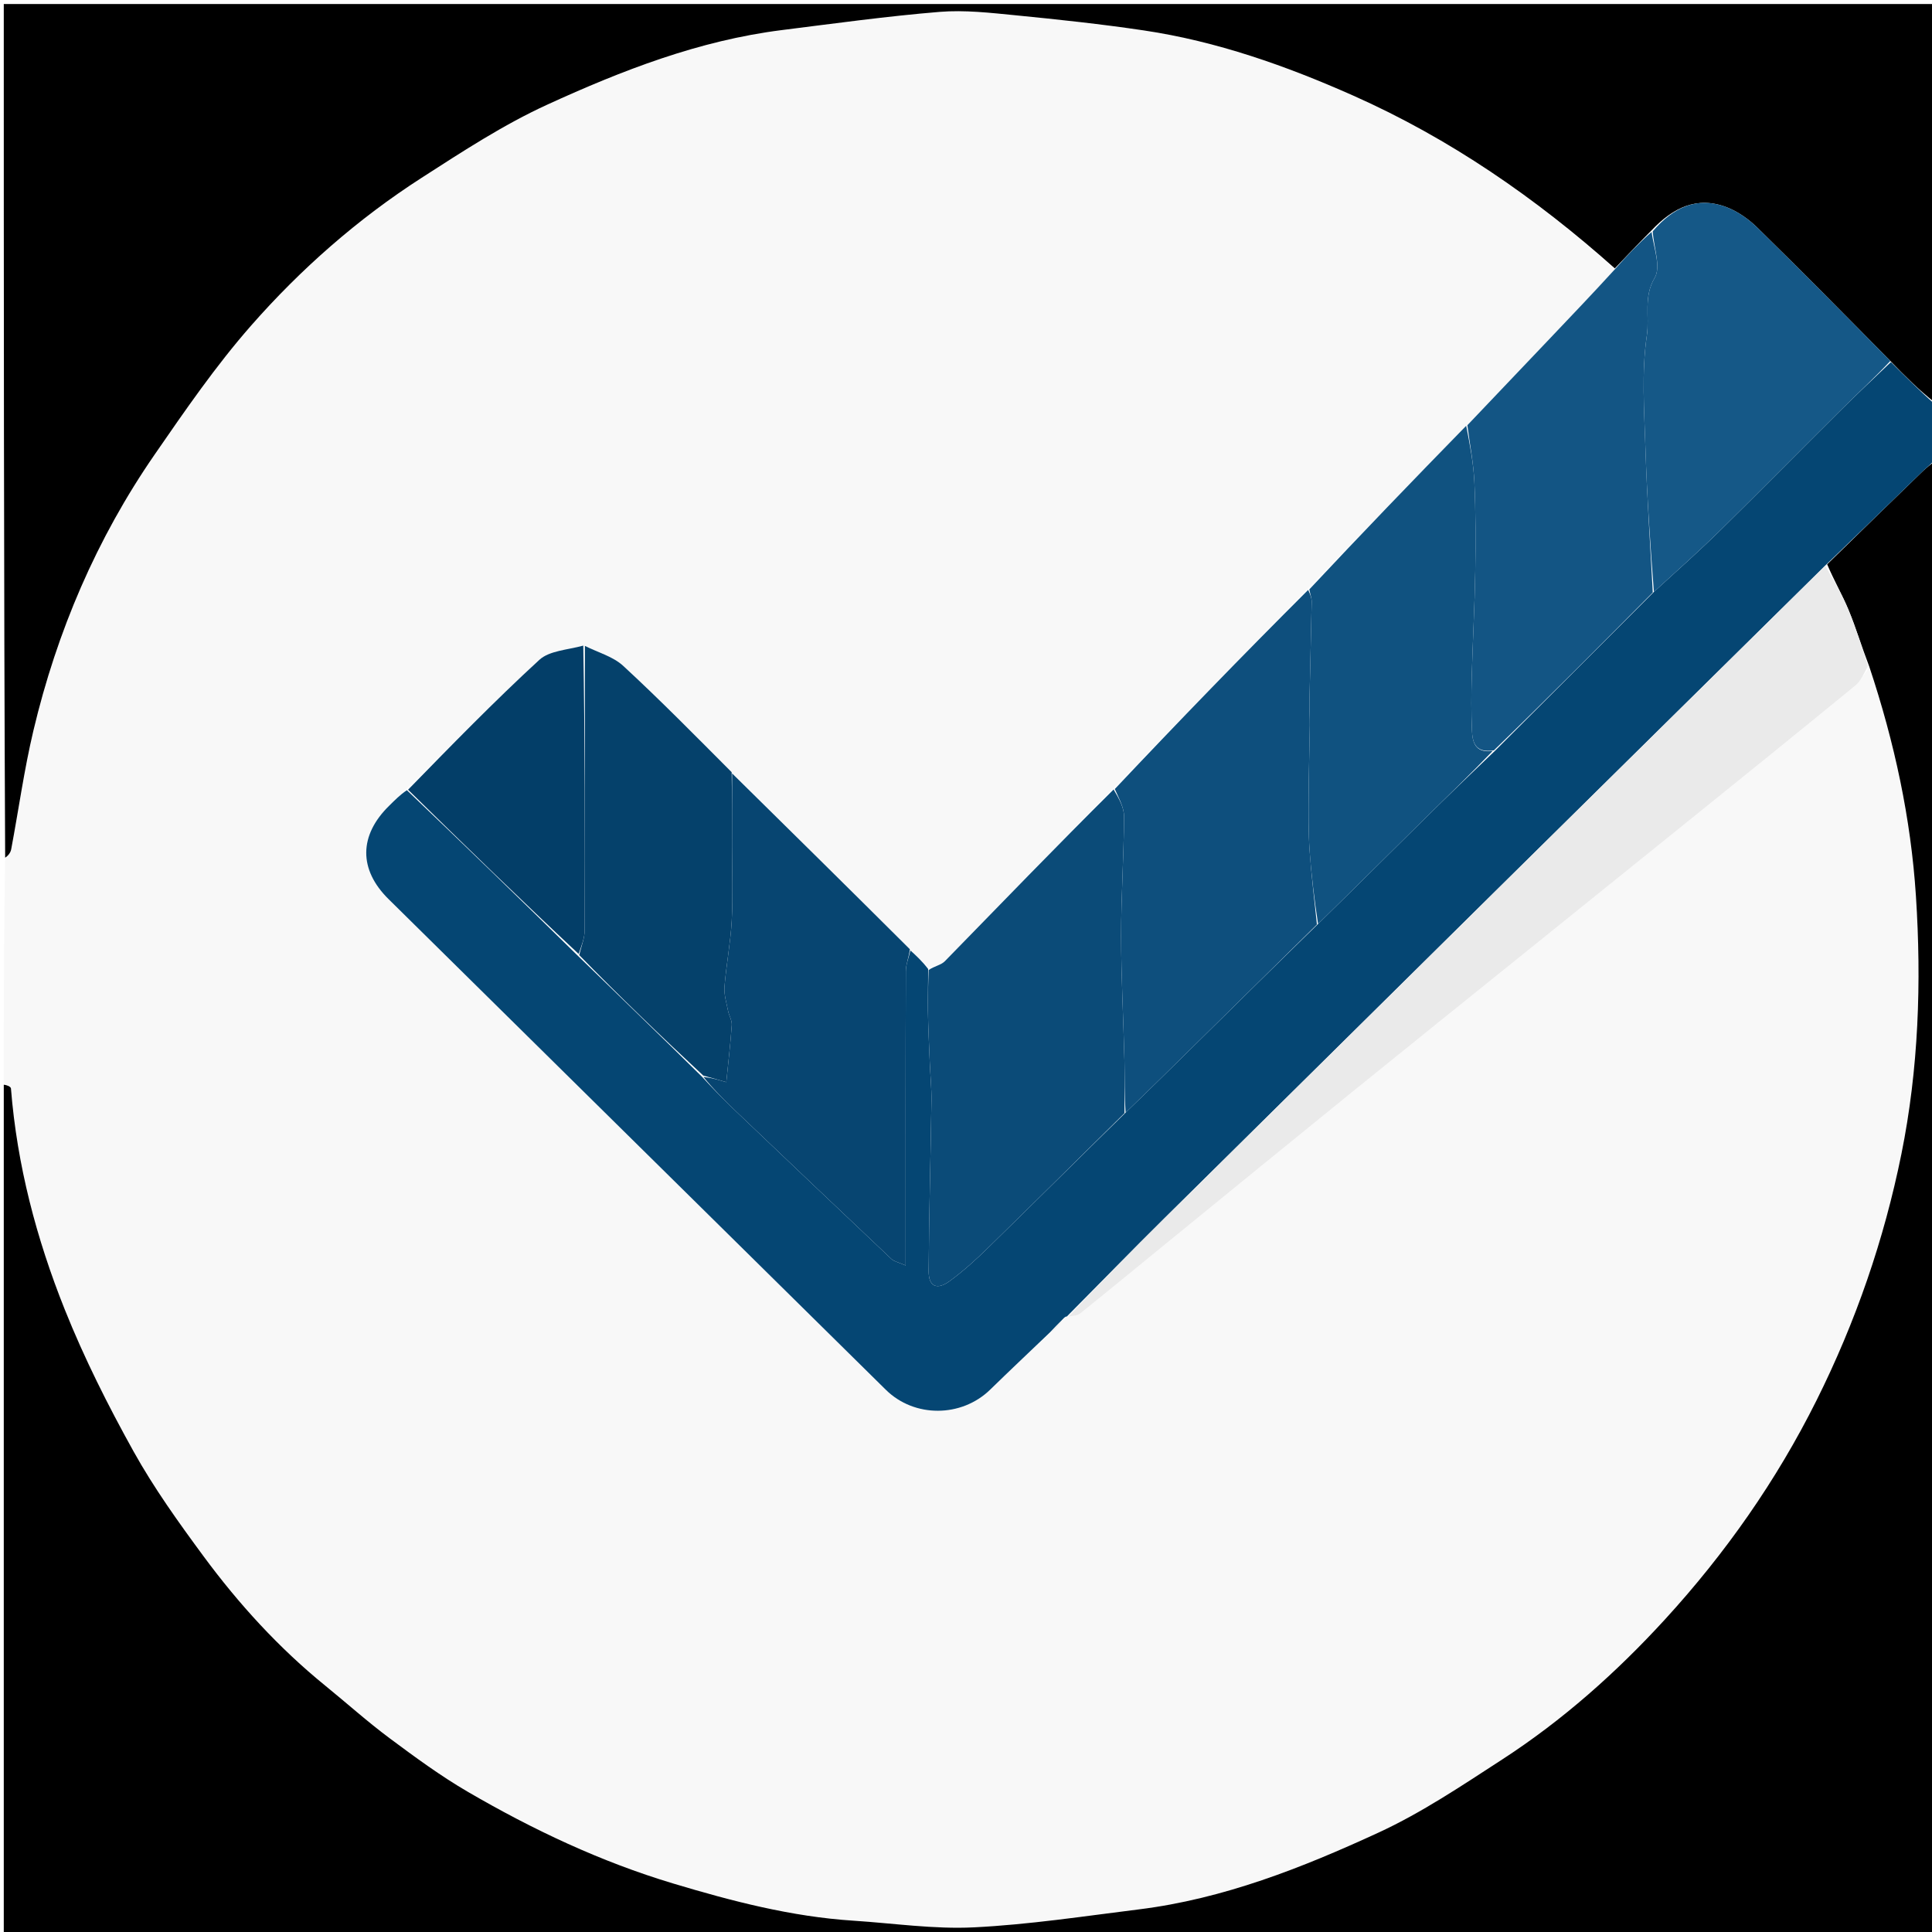
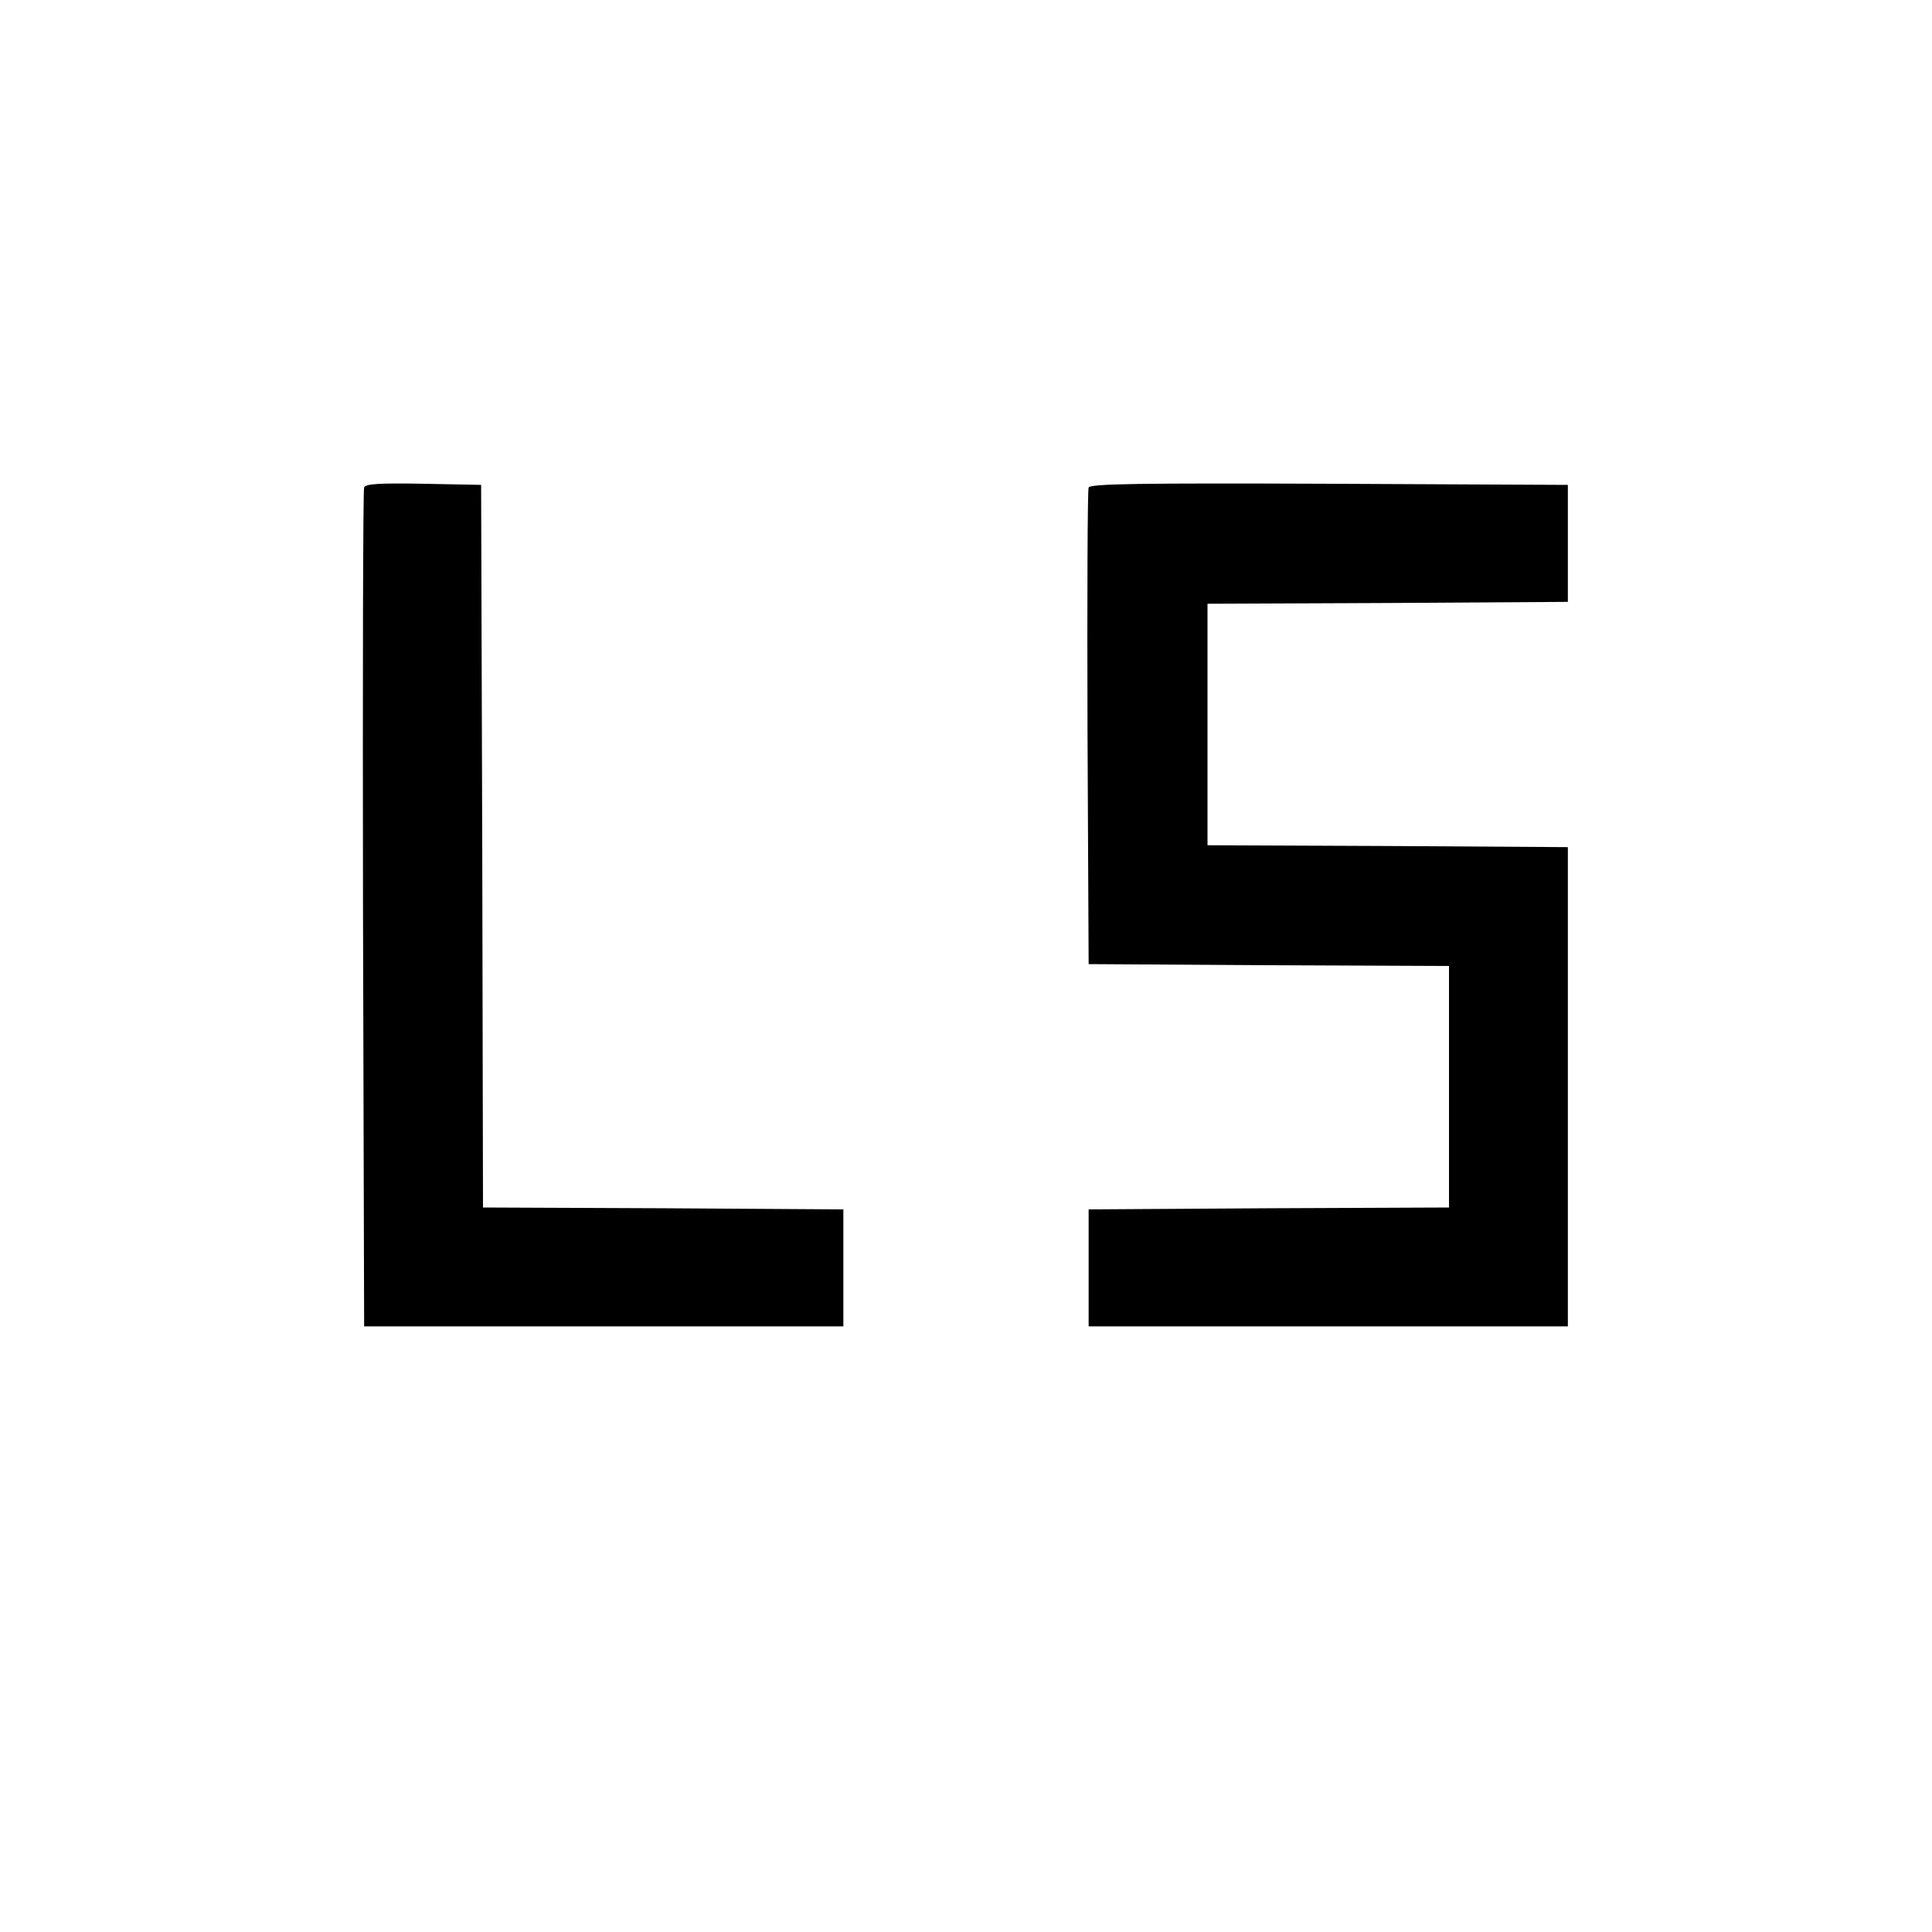
- <svg xmlns="http://www.w3.org/2000/svg" version="1.1" id="Layer_1" x="0px" y="0px" width="100%" viewBox="0 0 512 512" enable-background="new 0 0 512 512" xml:space="preserve">
-   <path fill="#F8F8F8" opacity="1" stroke="none" d=" M1,287   C1,267.312 1,247.625 1.366,227.776   C2.153,226.776 2.796,225.978 2.963,225.09   C4.938,214.602 6.392,203.993 8.852,193.623   C15.094,167.323 25.588,142.757 40.97,120.48   C49.048,108.78 57.163,96.975 66.516,86.318   C79.732,71.257 94.835,57.995 111.749,47.111   C122.553,40.159 133.429,33.041 145.06,27.719   C164.897,18.641 185.3,10.719 207.224,7.969   C221.122,6.226 235.012,4.301 248.962,3.152   C255.638,2.602 262.473,3.397 269.189,4.058   C280.521,5.173 291.856,6.386 303.115,8.061   C322.47,10.94 340.815,17.427 358.588,25.322   C384.211,36.704 407.048,52.492 427.879,71.45   C422.112,77.758 416.409,83.741 410.71,89.729   C403.427,97.38 396.147,105.033 388.558,112.835   C374.478,127.256 360.706,141.529 346.625,155.944   C329.233,173.732 312.151,191.378 294.754,209.145   C279.779,224.437 265.145,239.633 250.403,254.724   C249.387,255.765 247.575,256.029 246.006,256.368   C244.343,254.679 242.807,253.277 241.132,251.563   C225.334,235.818 209.674,220.385 193.898,204.64   C184.28,195.003 174.947,185.497 165.17,176.473   C162.457,173.969 158.425,172.896 154.578,171.094   C150.355,172.248 145.584,172.424 142.914,174.882   C130.946,185.895 119.576,197.558 107.68,209.112   C105.969,210.658 104.591,212.102 103.165,213.496   C95.1,221.373 95.021,230.432 102.957,238.261   C146.891,281.61 190.824,324.961 234.759,368.311   C242.308,375.759 254.797,375.697 262.425,368.253   C267.656,363.148 272.979,358.137 278.621,353.064   C279.949,351.938 280.917,350.832 281.941,349.515   C282.165,349.032 282.409,348.891 283.112,348.914   C284.426,348.673 285.56,348.652 286.259,348.09   C293.752,342.07 301.169,335.957 308.619,329.884   C325.188,316.38 341.74,302.854 358.344,289.393   C373.401,277.187 388.518,265.054 403.61,252.891   C418.573,240.832 433.548,228.788 448.5,216.715   C462.939,205.057 477.386,193.409 491.735,181.641   C493.172,180.463 493.954,178.487 495.394,177.049   C502.098,196.814 506.402,216.936 507.738,237.409   C509.229,260.269 508.458,283.242 503.893,305.813   C499.299,328.533 491.768,350.341 481.402,371.108   C470.793,392.364 457.255,411.661 441.246,429.149   C428.367,443.218 414.129,455.884 398.093,466.282   C387.446,473.186 376.793,480.368 365.327,485.654   C345.073,494.992 324.256,503.217 301.834,506.005   C287.281,507.815 272.727,510.041 258.109,510.767   C247.503,511.294 236.789,509.688 226.126,508.998   C209.745,507.939 194.023,503.839 178.363,499.134   C159.181,493.371 141.256,484.903 124.044,474.887   C116.803,470.673 109.991,465.666 103.256,460.653   C97.38,456.28 91.911,451.363 86.22,446.738   C73.901,436.726 63.274,425.078 53.893,412.359   C47.301,403.42 40.774,394.317 35.391,384.635   C28.628,372.468 22.32,359.933 17.157,347.02   C9.657,328.263 4.508,308.754 2.905,288.463   C2.863,287.929 1.661,287.486 1,287  z" />
-   <path fill="#000000" opacity="1" stroke="none" d=" M1,287.469   C1.661,287.486 2.863,287.929 2.905,288.463   C4.508,308.754 9.657,328.263 17.157,347.02   C22.32,359.933 28.628,372.468 35.391,384.635   C40.774,394.317 47.301,403.42 53.893,412.359   C63.274,425.078 73.901,436.726 86.22,446.738   C91.911,451.363 97.38,456.28 103.256,460.653   C109.991,465.666 116.803,470.673 124.044,474.887   C141.256,484.903 159.181,493.371 178.363,499.134   C194.023,503.839 209.745,507.939 226.126,508.998   C236.789,509.688 247.503,511.294 258.109,510.767   C272.727,510.041 287.281,507.815 301.834,506.005   C324.256,503.217 345.073,494.992 365.327,485.654   C376.793,480.368 387.446,473.186 398.093,466.282   C414.129,455.884 428.367,443.218 441.246,429.149   C457.255,411.661 470.793,392.364 481.402,371.108   C491.768,350.341 499.299,328.533 503.893,305.813   C508.458,283.242 509.229,260.269 507.738,237.409   C506.402,216.936 502.098,196.814 495.376,176.654   C493.324,171.278 491.846,166.38 489.898,161.676   C488.214,157.607 485.996,153.759 484.217,149.55   C492.79,141.149 501.151,133.001 509.542,124.882   C510.617,123.842 511.844,122.957 513,122   C513,252.283 513,382.566 513,512.924   C342.45,512.924 171.9,512.924 1,512.924   C1,437.979 1,362.958 1,287.469  z" />
-   <path fill="#000000" opacity="1" stroke="none" d=" M427.944,71.127   C407.048,52.492 384.211,36.704 358.588,25.322   C340.815,17.427 322.47,10.94 303.115,8.061   C291.856,6.386 280.521,5.173 269.189,4.058   C262.473,3.397 255.638,2.602 248.962,3.152   C235.012,4.301 221.122,6.226 207.224,7.969   C185.3,10.719 164.897,18.641 145.06,27.719   C133.429,33.041 122.553,40.159 111.749,47.111   C94.835,57.995 79.732,71.257 66.516,86.318   C57.163,96.975 49.048,108.78 40.97,120.48   C25.588,142.757 15.094,167.323 8.852,193.623   C6.392,203.993 4.938,214.602 2.963,225.09   C2.796,225.978 2.153,226.776 1.366,227.308   C1,151.706 1,76.411 1,1.059   C171.667,1.059 342.333,1.059 513,1.059   C513,36.099 513,71.081 512.651,106.589   C508.57,103.396 504.838,99.678 500.956,95.659   C489.128,83.662 477.519,71.897 465.714,60.331   C463.438,58.101 460.613,56.095 457.666,54.95   C449.741,51.873 443.365,55.025 437.662,61.064   C434.218,64.527 431.081,67.827 427.944,71.127  z" />
-   <path fill="#054673" opacity="1" stroke="none" d=" M501.107,95.959   C504.838,99.678 508.57,103.396 512.651,107.057   C513,111.689 513,116.379 513,121.534   C511.844,122.957 510.617,123.842 509.542,124.882   C501.151,133.001 492.79,141.149 483.901,149.683   C425.157,207.622 366.92,265.156 308.715,322.722   C299.977,331.364 291.388,340.158 282.729,348.882   C282.409,348.891 282.165,349.032 281.635,349.61   C280.27,350.972 279.266,352.028 278.262,353.084   C272.979,358.137 267.656,363.148 262.425,368.253   C254.797,375.697 242.308,375.759 234.759,368.311   C190.824,324.961 146.891,281.61 102.957,238.261   C95.021,230.432 95.1,221.373 103.165,213.496   C104.591,212.102 105.969,210.658 107.828,209.411   C123.191,224.057 138.094,238.529 153.145,253.3   C164.195,264.066 175.098,274.534 186.037,285.346   C188.986,288.565 191.857,291.481 194.818,294.304   C208.592,307.436 222.38,320.553 236.212,333.624   C236.932,334.305 238.099,334.513 240,335.362   C240,332.763 240,331.01 240,329.257   C240,305.312 239.972,281.366 240.055,257.421   C240.061,255.571 240.848,253.723 241.272,251.875   C242.807,253.277 244.343,254.679 245.965,256.786   C245.994,260.905 245.842,264.323 245.902,267.736   C245.984,272.416 246.215,277.093 246.406,281.771   C246.541,285.074 246.888,288.378 246.842,291.677   C246.627,306.746 246.187,321.813 246.105,336.882   C246.083,340.953 248.289,341.97 251.64,339.528   C255.245,336.899 258.593,333.864 261.791,330.738   C273.918,318.885 285.939,306.923 298.298,294.855   C304.63,288.759 310.665,282.813 316.698,276.864   C327.466,266.245 338.233,255.624 349.299,244.856   C358.787,235.585 367.955,226.44 377.175,217.348   C383.414,211.195 389.726,205.115 396.302,198.855   C410.401,184.808 424.202,170.909 438.301,156.859   C444.422,151.283 450.366,145.981 456.041,140.404   C466.83,129.799 477.439,119.012 488.177,108.354   C492.413,104.149 496.792,100.087 501.107,95.959  z" />
-   <path fill="#0B4B78" opacity="1" stroke="none" d=" M298,295.002   C285.939,306.923 273.918,318.885 261.791,330.738   C258.593,333.864 255.245,336.899 251.64,339.528   C248.289,341.97 246.083,340.953 246.105,336.882   C246.187,321.813 246.627,306.746 246.842,291.677   C246.888,288.378 246.541,285.074 246.406,281.771   C246.215,277.093 245.984,272.416 245.902,267.736   C245.842,264.323 245.994,260.905 246.093,257.072   C247.575,256.029 249.387,255.765 250.403,254.724   C265.145,239.633 279.779,224.437 295.12,209.22   C296.534,211.599 297.904,214.027 297.89,216.448   C297.825,226.972 297.101,237.493 297.106,248.015   C297.111,258.955 297.718,269.893 297.98,280.833   C298.093,285.554 298,290.279 298,295.002  z" />
-   <path fill="#0E4F7D" opacity="1" stroke="none" d=" M298.298,294.855   C298,290.279 298.093,285.554 297.98,280.833   C297.718,269.893 297.111,258.955 297.106,248.015   C297.101,237.493 297.825,226.972 297.89,216.448   C297.904,214.027 296.534,211.599 295.435,209.099   C312.151,191.378 329.233,173.732 346.678,156.335   C347.239,157.549 347.625,158.518 347.607,159.479   C347.446,168.276 347.197,177.071 347.015,185.867   C346.972,187.976 347.14,190.089 347.111,192.199   C347.028,198.449 346.831,204.698 346.8,210.947   C346.776,215.798 346.725,220.664 347.063,225.497   C347.52,232.013 348.338,238.503 349.001,245.004   C338.233,255.624 327.466,266.245 316.698,276.864   C310.665,282.813 304.63,288.759 298.298,294.855  z" />
-   <path fill="#135584" opacity="1" stroke="none" d=" M438.002,157.01   C424.202,170.909 410.401,184.808 395.889,198.854   C390.805,199.65 390.206,196.571 390.075,193.492   C389.873,188.766 389.896,184.023 390.024,179.292   C390.275,170.028 390.799,160.769 390.956,151.504   C391.09,143.611 391.086,135.702 390.727,127.819   C390.496,122.757 389.512,117.729 388.866,112.686   C396.147,105.033 403.427,97.38 410.71,89.729   C416.409,83.741 422.112,77.758 427.879,71.45   C431.081,67.827 434.218,64.527 437.68,61.473   C438.291,65.757 440.205,70.761 438.508,73.62   C435.485,78.71 437.167,83.91 436.441,88.82   C434.984,98.67 435.747,108.895 436.064,118.95   C436.465,131.645 437.335,144.324 438.002,157.01  z" />
-   <path fill="#EAEAEA" opacity="1" stroke="none" d=" M283.112,348.914   C291.388,340.158 299.977,331.364 308.715,322.722   C366.92,265.156 425.157,207.622 483.699,149.945   C485.996,153.759 488.214,157.607 489.898,161.676   C491.846,166.38 493.324,171.278 495.023,176.486   C493.954,178.487 493.172,180.463 491.735,181.641   C477.386,193.409 462.939,205.057 448.5,216.715   C433.548,228.788 418.573,240.832 403.61,252.891   C388.518,265.054 373.401,277.187 358.344,289.393   C341.74,302.854 325.188,316.38 308.619,329.884   C301.169,335.957 293.752,342.07 286.259,348.09   C285.56,348.652 284.426,348.673 283.112,348.914  z" />
-   <path fill="#074571" opacity="1" stroke="none" d=" M241.132,251.563   C240.848,253.723 240.061,255.571 240.055,257.421   C239.972,281.366 240,305.312 240,329.257   C240,331.01 240,332.763 240,335.362   C238.099,334.513 236.932,334.305 236.212,333.624   C222.38,320.553 208.592,307.436 194.818,294.304   C191.857,291.481 188.986,288.565 186.41,285.389   C188.605,285.638 190.463,286.189 192.471,286.784   C193.007,281.43 193.593,276.536 193.923,271.625   C194.005,270.393 193.178,269.124 192.93,267.841   C192.523,265.732 191.83,263.566 191.996,261.482   C192.461,255.632 193.605,249.827 193.915,243.974   C194.263,237.383 193.991,230.76 193.995,224.15   C193.998,217.751 194.008,211.352 194.015,204.952   C209.674,220.385 225.334,235.818 241.132,251.563  z" />
-   <path fill="#105280" opacity="1" stroke="none" d=" M388.558,112.835   C389.512,117.729 390.496,122.757 390.727,127.819   C391.086,135.702 391.09,143.611 390.956,151.504   C390.799,160.769 390.275,170.028 390.024,179.292   C389.896,184.023 389.873,188.766 390.075,193.492   C390.206,196.571 390.805,199.65 395.591,199.002   C389.726,205.115 383.414,211.195 377.175,217.348   C367.955,226.44 358.787,235.585 349.299,244.856   C348.338,238.503 347.52,232.013 347.063,225.497   C346.725,220.664 346.776,215.798 346.8,210.947   C346.831,204.698 347.028,198.449 347.111,192.199   C347.14,190.089 346.972,187.976 347.015,185.867   C347.197,177.071 347.446,168.276 347.607,159.479   C347.625,158.518 347.239,157.549 346.987,156.193   C360.706,141.529 374.478,127.256 388.558,112.835  z" />
-   <path fill="#05416B" opacity="1" stroke="none" d=" M193.898,204.64   C194.008,211.352 193.998,217.751 193.995,224.15   C193.991,230.76 194.263,237.383 193.915,243.974   C193.605,249.827 192.461,255.632 191.996,261.482   C191.83,263.566 192.523,265.732 192.93,267.841   C193.178,269.124 194.005,270.393 193.923,271.625   C193.593,276.536 193.007,281.43 192.471,286.784   C190.463,286.189 188.605,285.638 186.374,285.044   C175.098,274.534 164.195,264.066 153.489,253.101   C154.124,250.579 154.936,248.555 154.943,246.529   C155.03,221.408 154.999,196.287 154.998,171.166   C158.425,172.896 162.457,173.969 165.17,176.473   C174.947,185.497 184.28,195.003 193.898,204.64  z" />
-   <path fill="#033E68" opacity="1" stroke="none" d=" M154.578,171.094   C154.999,196.287 155.03,221.408 154.943,246.529   C154.936,248.555 154.124,250.579 153.342,252.803   C138.094,238.529 123.191,224.057 108.139,209.286   C119.576,197.558 130.946,185.895 142.914,174.882   C145.584,172.424 150.355,172.248 154.578,171.094  z" />
-   <path fill="#EAEAEA" opacity="1" stroke="none" d=" M278.621,353.064   C279.266,352.028 280.27,350.972 281.579,349.822   C280.917,350.832 279.949,351.938 278.621,353.064  z" />
-   <path fill="#155887" opacity="1" stroke="none" d=" M438.301,156.859   C437.335,144.324 436.465,131.645 436.064,118.95   C435.747,108.895 434.984,98.67 436.441,88.82   C437.167,83.91 435.485,78.71 438.508,73.62   C440.205,70.761 438.291,65.757 437.987,61.311   C443.365,55.025 449.741,51.873 457.666,54.95   C460.613,56.095 463.438,58.101 465.714,60.331   C477.519,71.897 489.128,83.662 500.956,95.659   C496.792,100.087 492.413,104.149 488.177,108.354   C477.439,119.012 466.83,129.799 456.041,140.404   C450.366,145.981 444.422,151.283 438.301,156.859  z" />
+ <svg xmlns="http://www.w3.org/2000/svg" version="1.0" width="512pt" height="512pt" viewBox="0 0 512 512" preserveAspectRatio="xMidYMid meet">
+   <g transform="translate(0,512) scale(0.1,-0.1)" fill="#000000" stroke="none">
+     <path d="M965 3828 c-3 -7 -4 -510 -3 -1118 l3 -1105 635 0 635 0 0 155 0 155 -477 3 -478 2 -2 958 -3 957 -153 3 c-116 2 -154 0 -157 -10z" />
+     <path d="M2885 3828 c-3 -7 -4 -294 -3 -638 l3 -625 478 -3 477 -2 0 -320 0 -320 -477 -2 -478 -3 0 -155 0 -155 635 0 635 0 0 635 0 635 -477 3 -478 2 0 320 0 320 478 2 477 3 0 155 0 155 -633 3 c-501 2 -634 0 -637 -10z" />
+   </g>
</svg>
